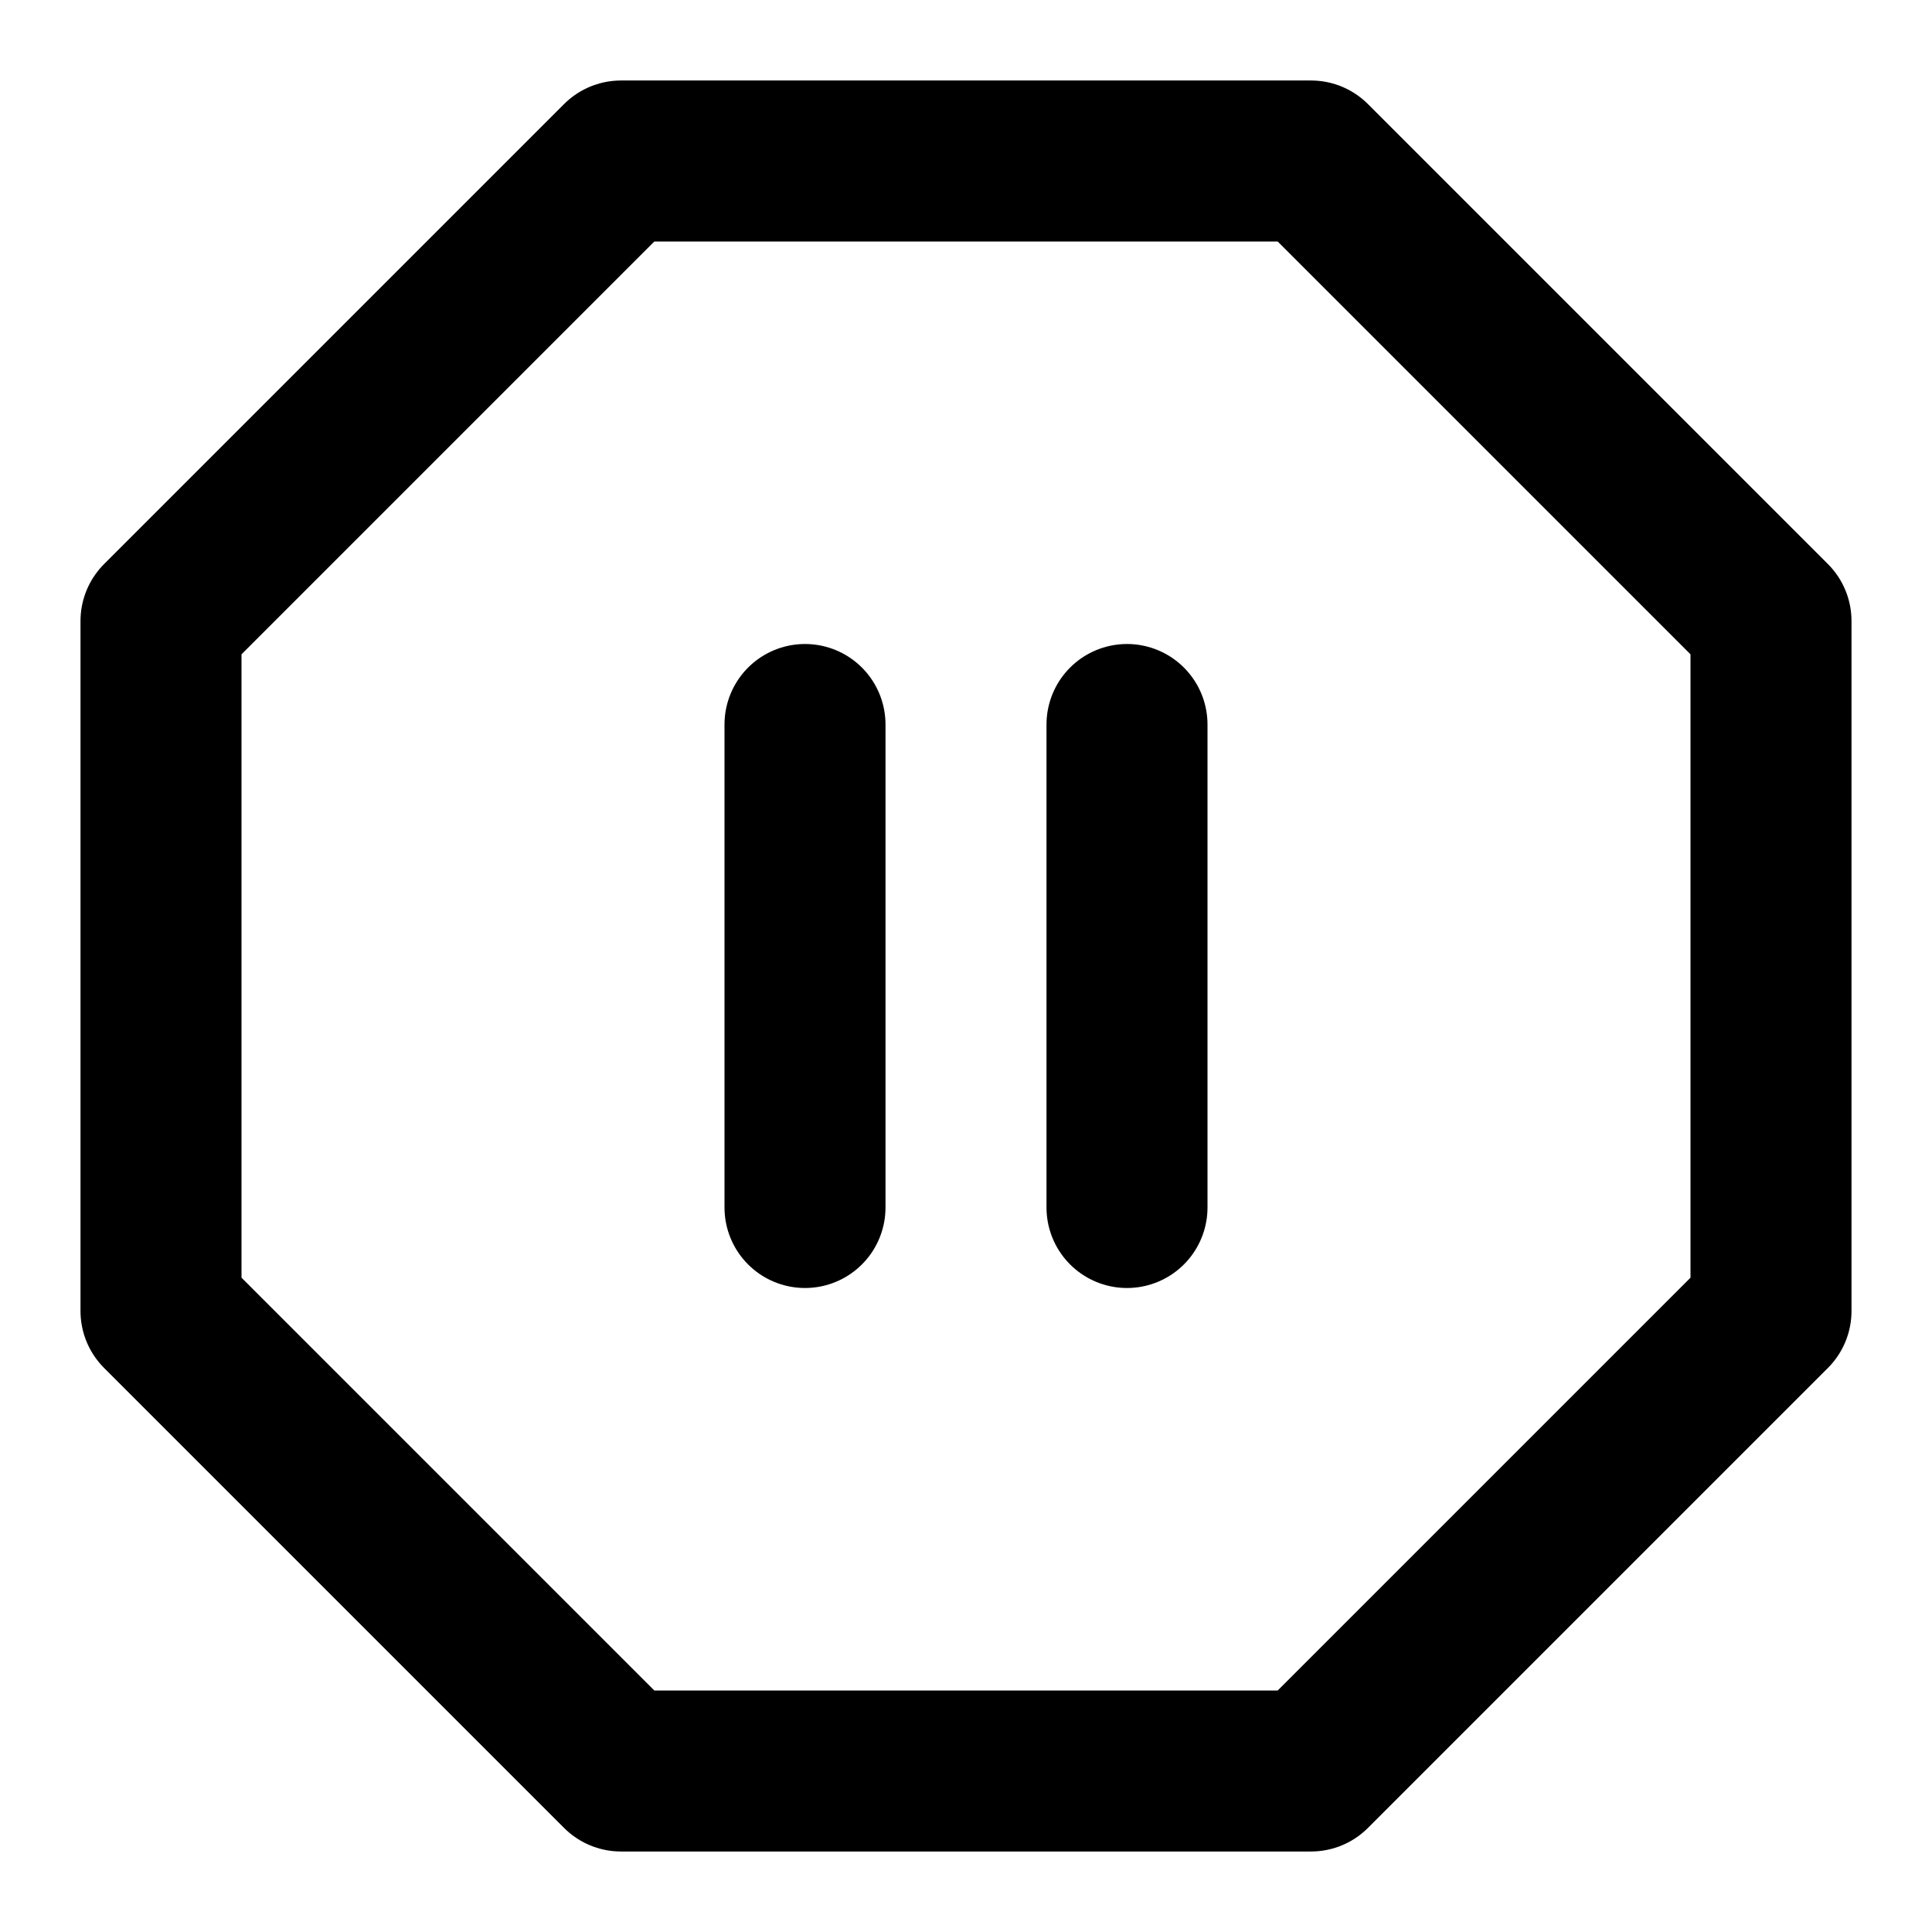
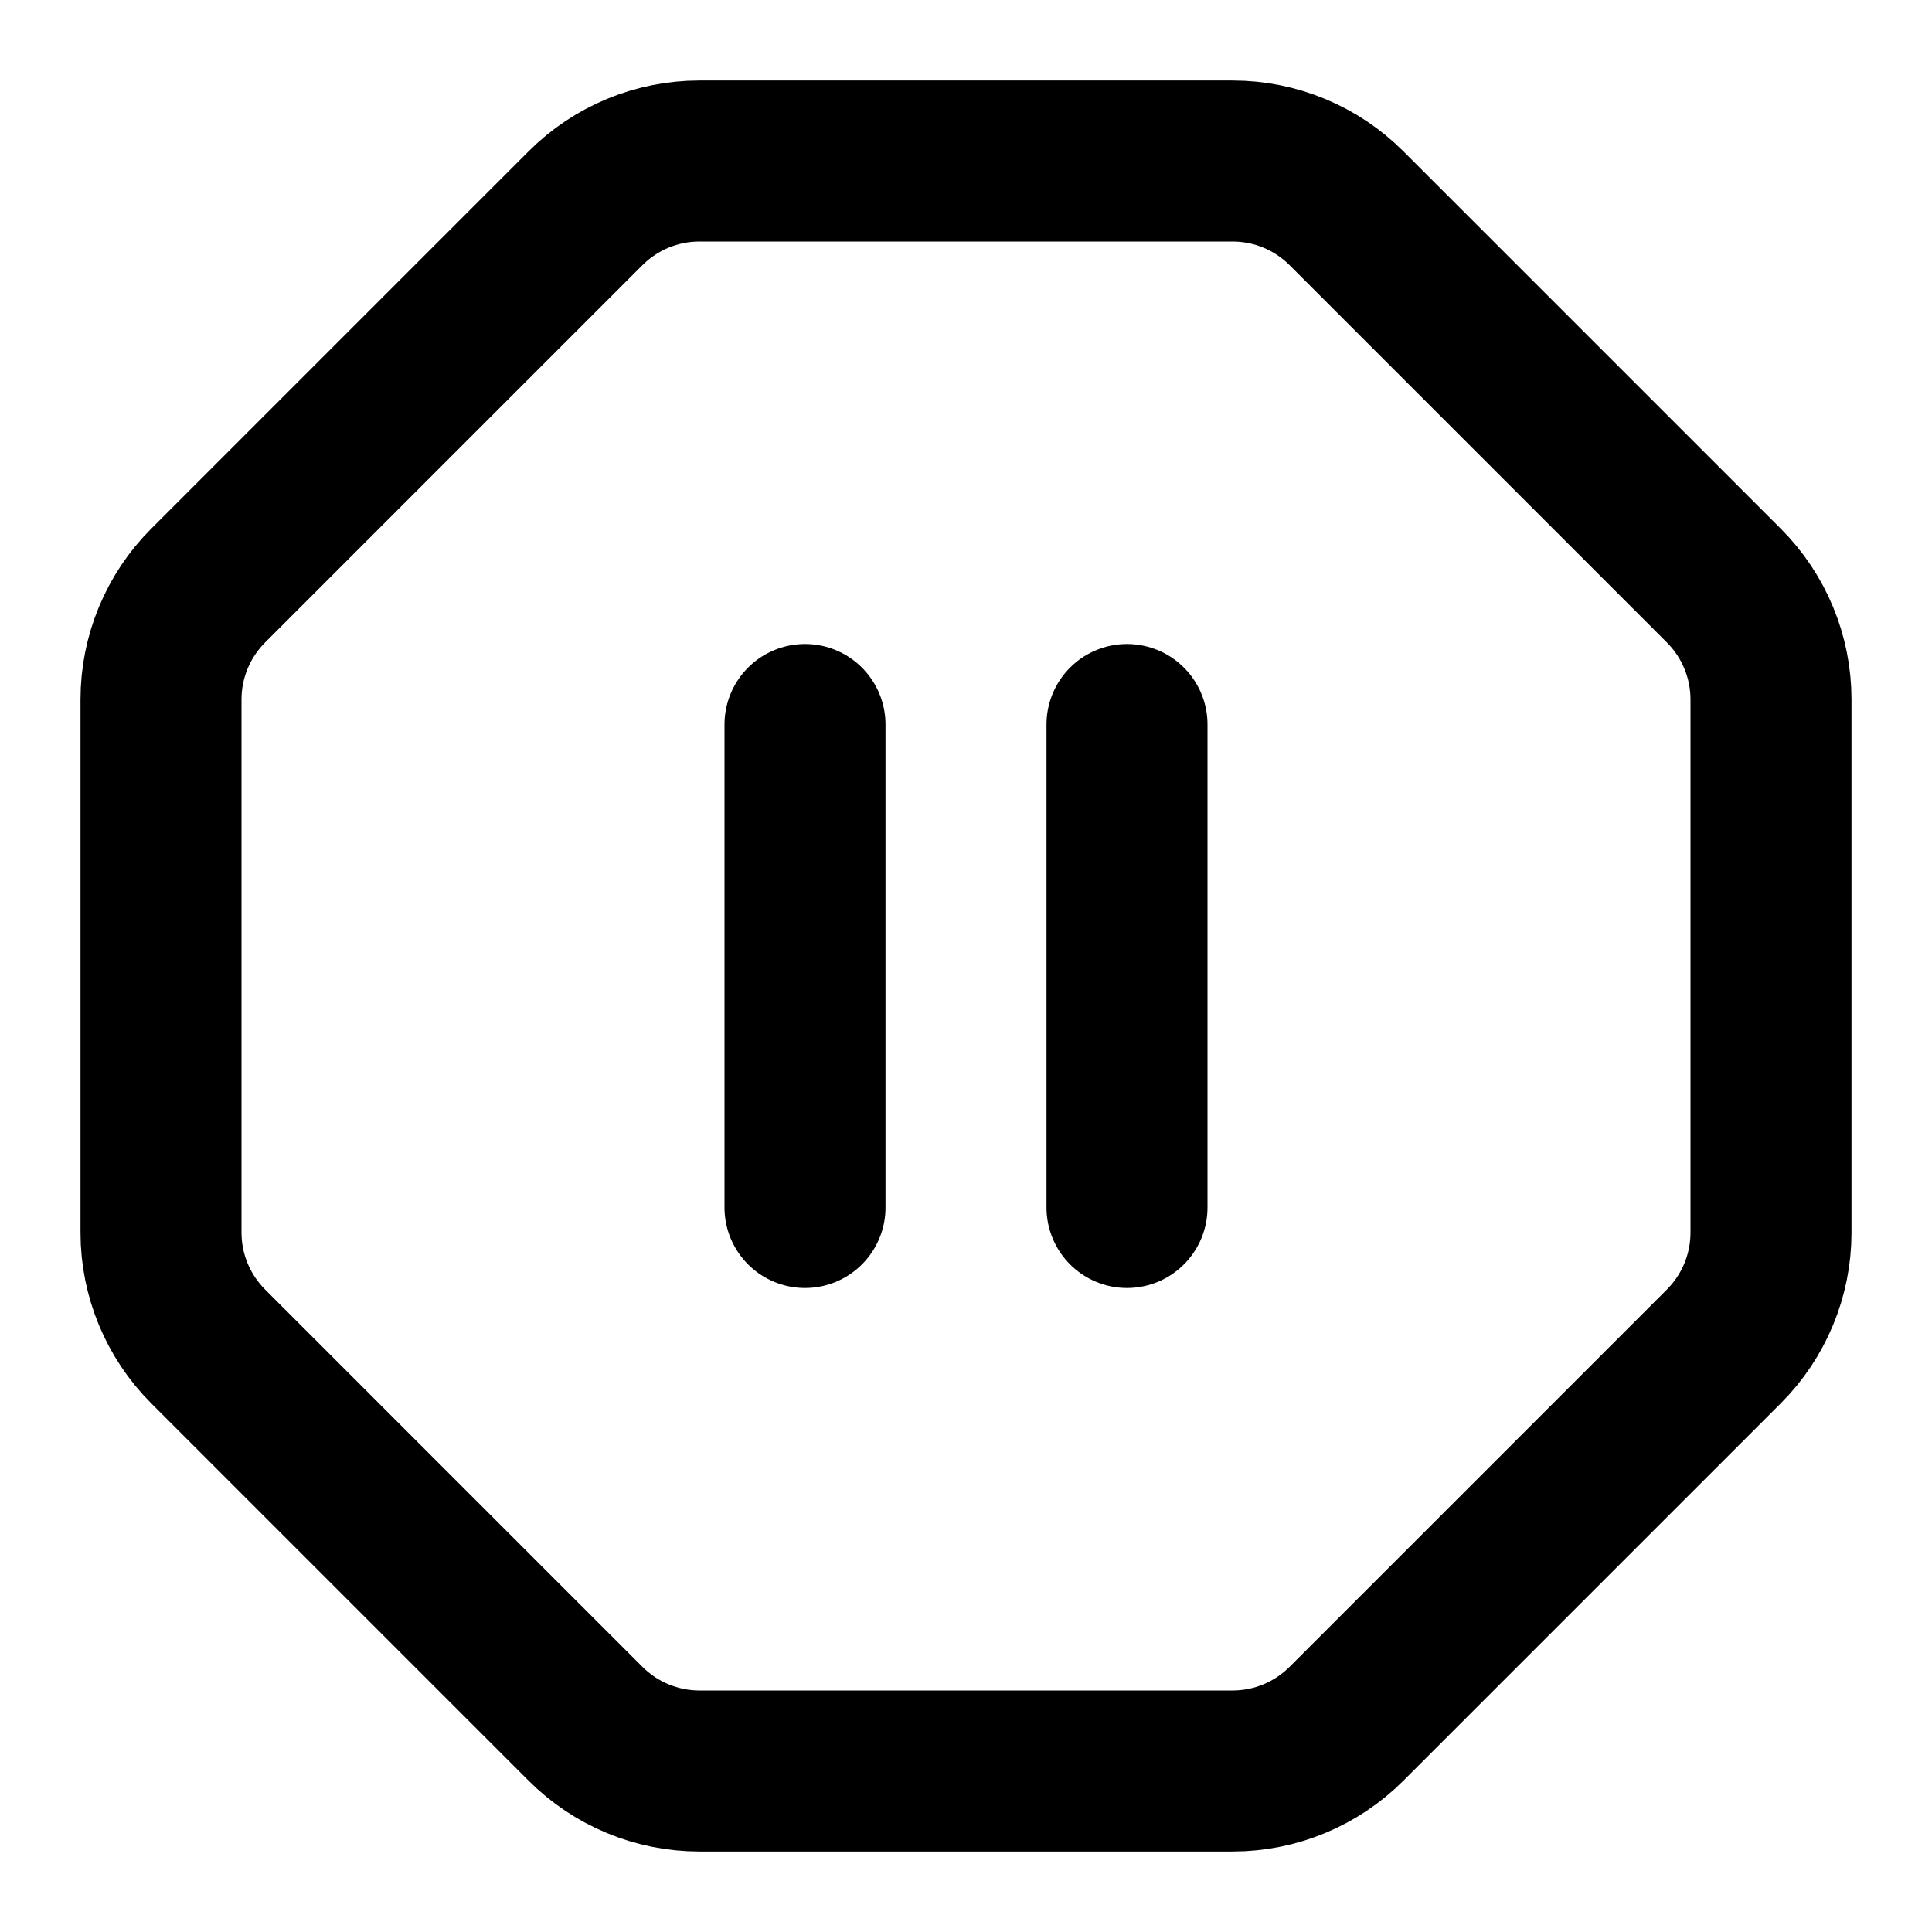
<svg xmlns="http://www.w3.org/2000/svg" width="24" height="24" viewBox="0 0 24 24" fill="none" stroke="currentColor" stroke-width="2" stroke-linecap="round" stroke-linejoin="round">
  <path d="M10 15V9" />
  <path d="M14 15V9" />
-   <path d="M7.714 2h8.572L22 7.714v8.572L16.286 22H7.714L2 16.286V7.714z" />
+   <path d="M2.586 16.726A2 2 0 0 1 2 15.312V8.688a2 2 0 0 1 .586-1.414l4.688-4.688A2 2 0 0 1 8.688 2h6.624a2 2 0 0 1 1.414.586l4.688 4.688A2 2 0 0 1 22 8.688v6.624a2 2 0 0 1-.586 1.414l-4.688 4.688a2 2 0 0 1-1.414.586H8.688a2 2 0 0 1-1.414-.586z" />
</svg>
